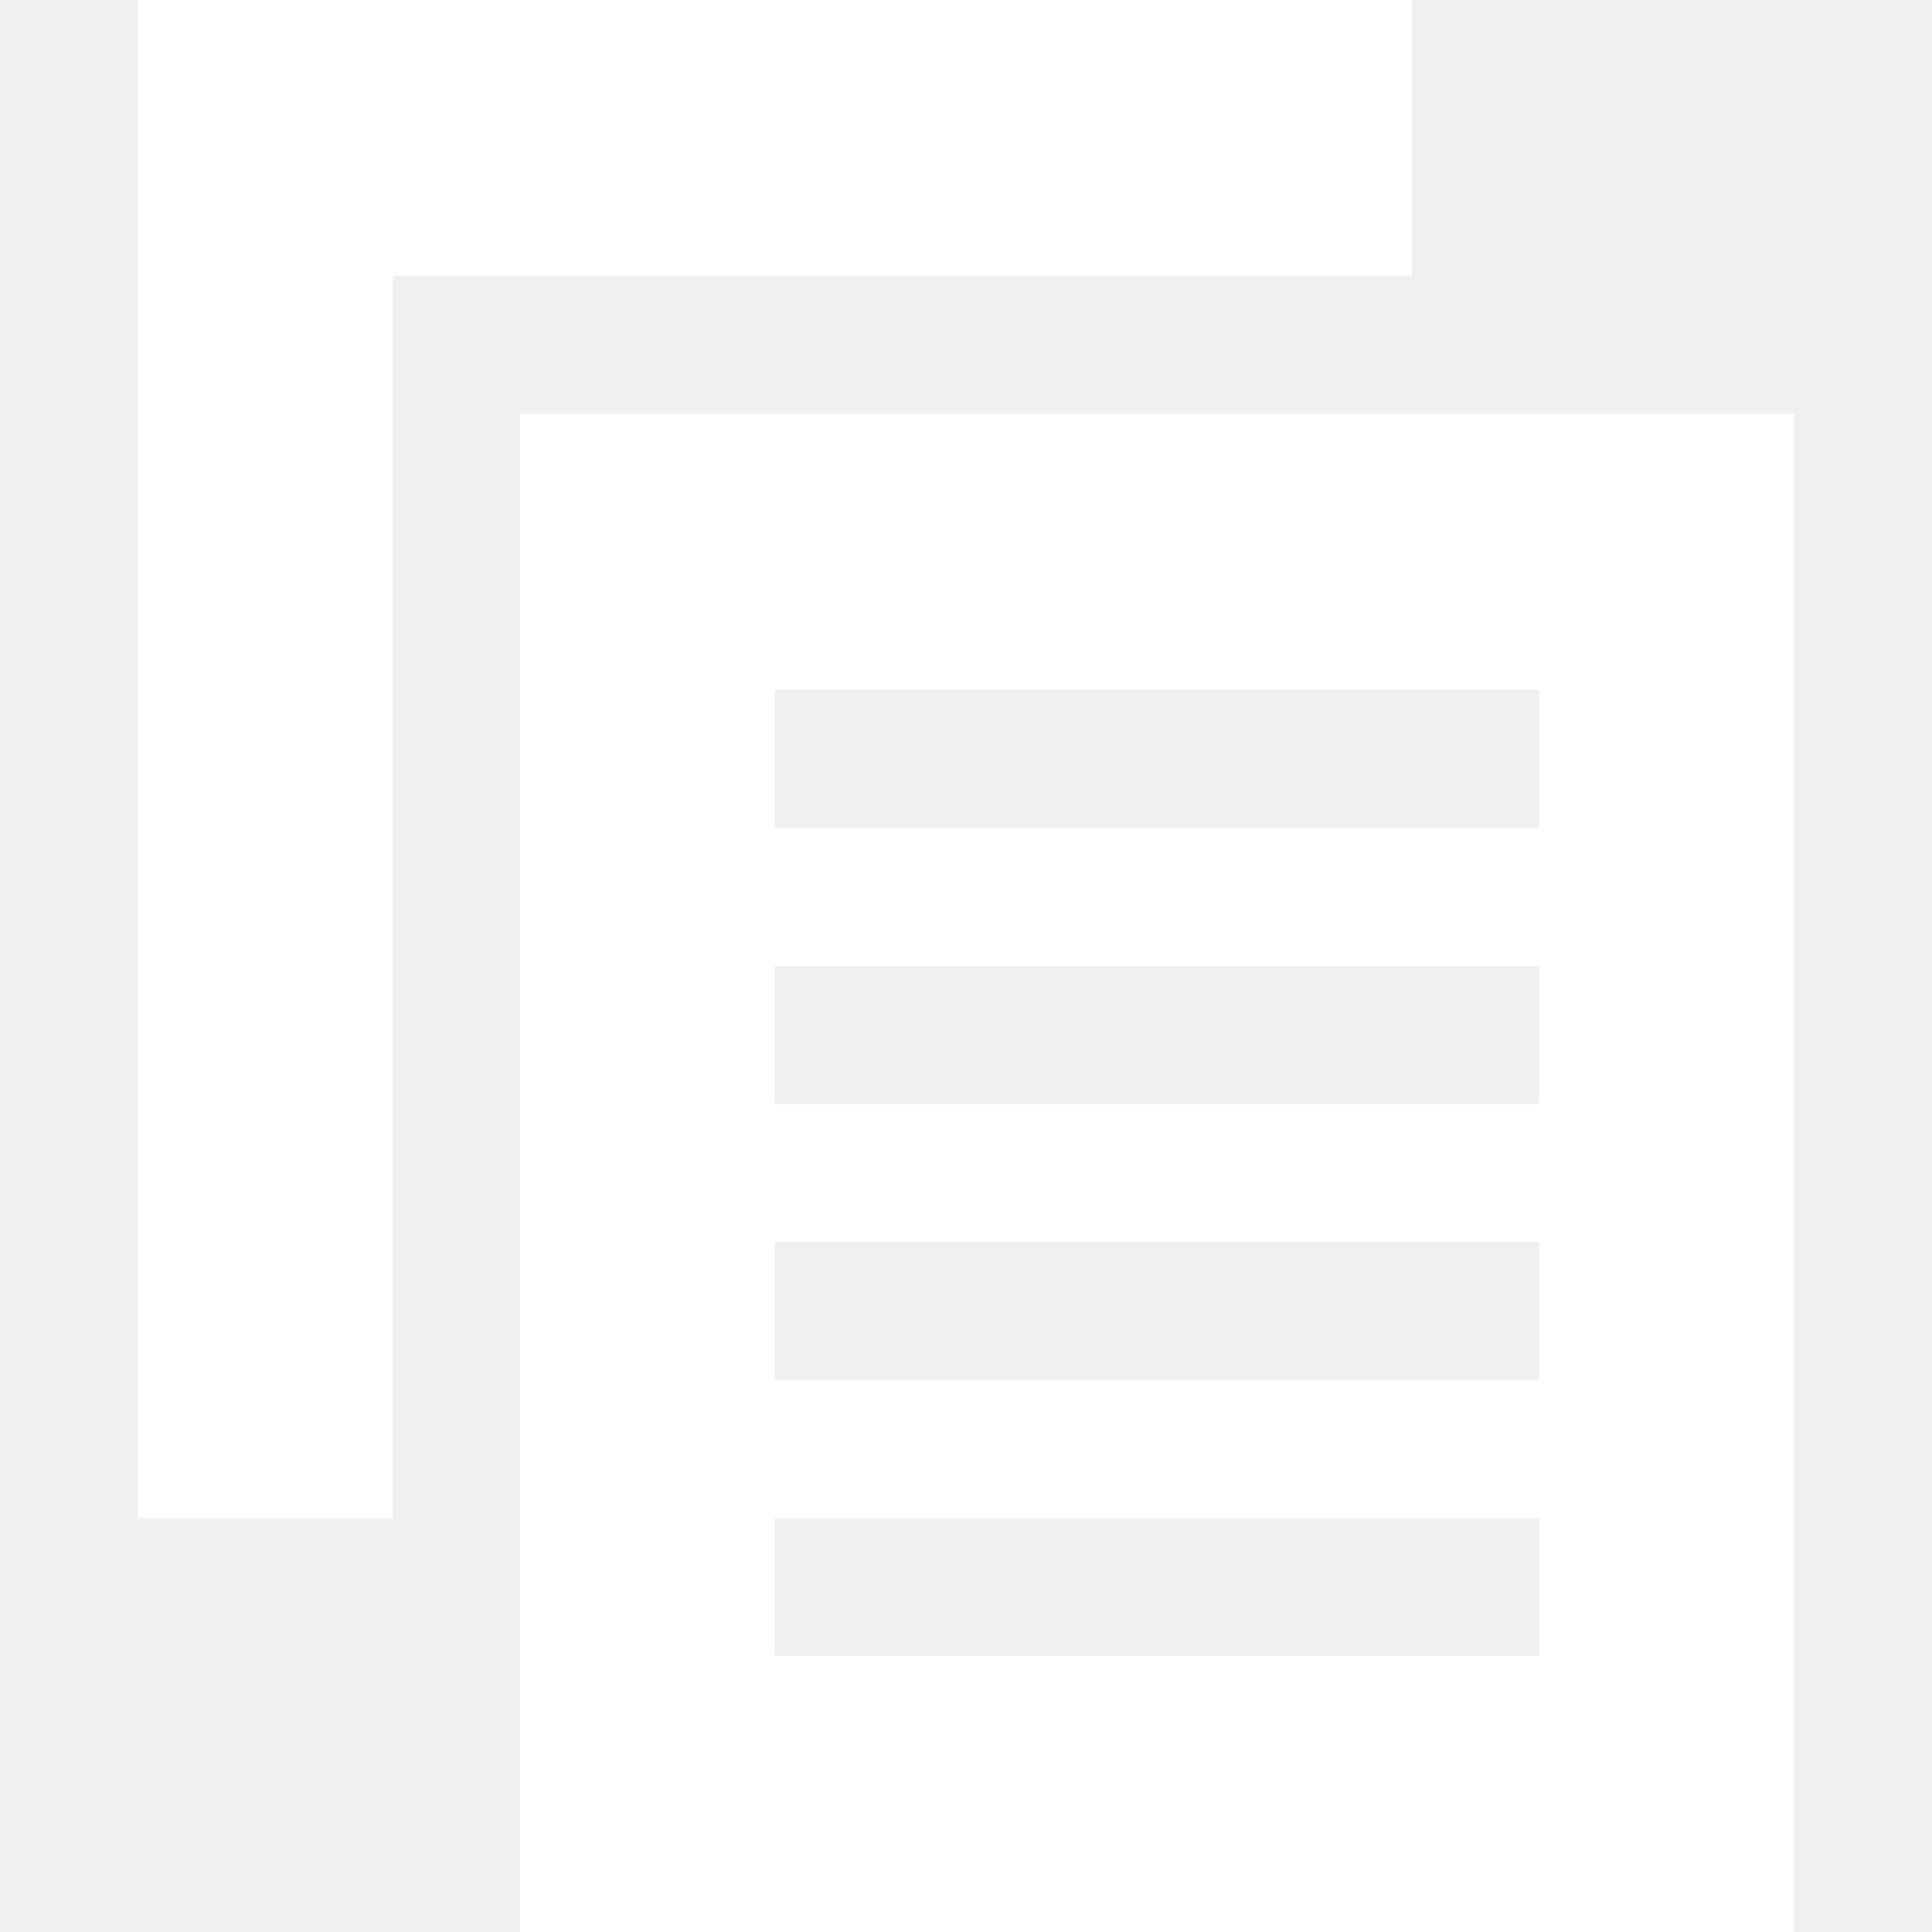
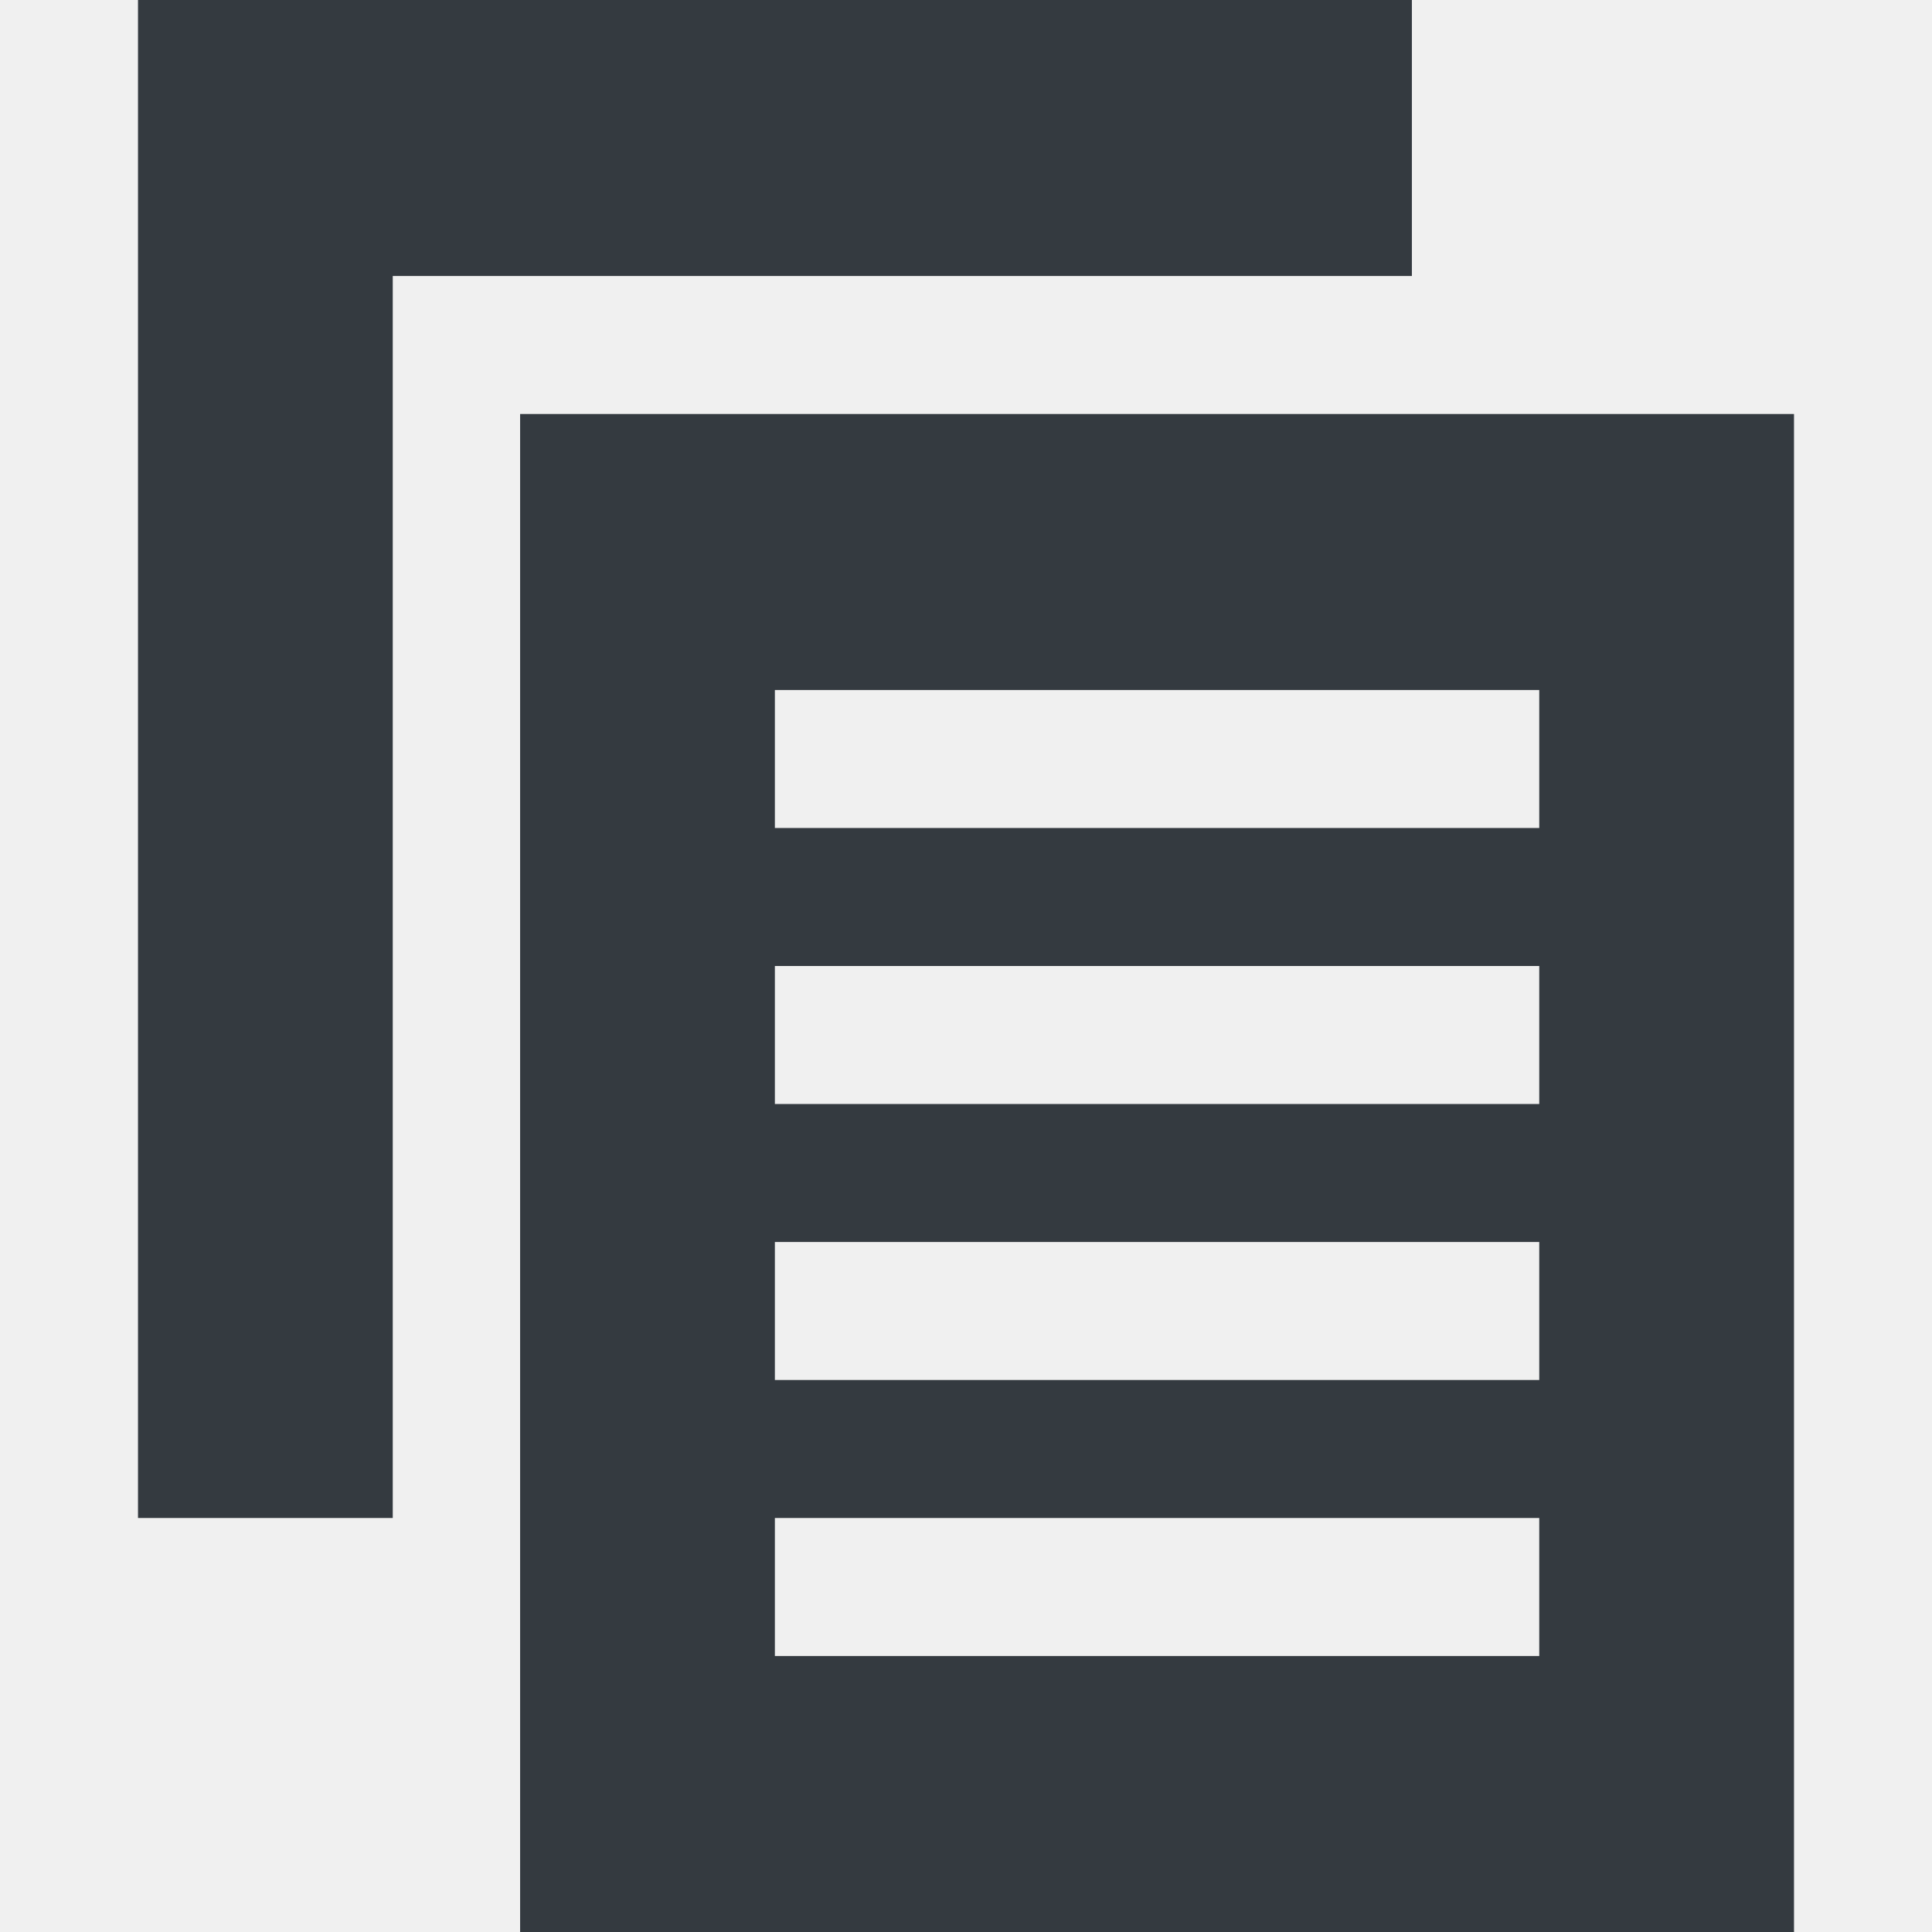
<svg xmlns="http://www.w3.org/2000/svg" width="25" height="25" viewBox="0 0 12 14">
  <defs>
    <style>
      .cls-1 {
-         fill: #fff;
+         fill: #343a40;
        fill-rule: evenodd;
      }
    </style>
  </defs>
  <path class="cls-1" d="M223.769,349H233v11h-9.231V349Zm1.846,9h5.539v-1h-5.539v1Zm0-2h5.539v-1h-5.539v1Zm0-2h5.539v-1h-5.539v1Zm0-2h5.539v-1h-5.539v1Zm-2.769,5H221V346h9.231v2h-7.385v9Z" transform="translate(-221 -346)" />
</svg>
